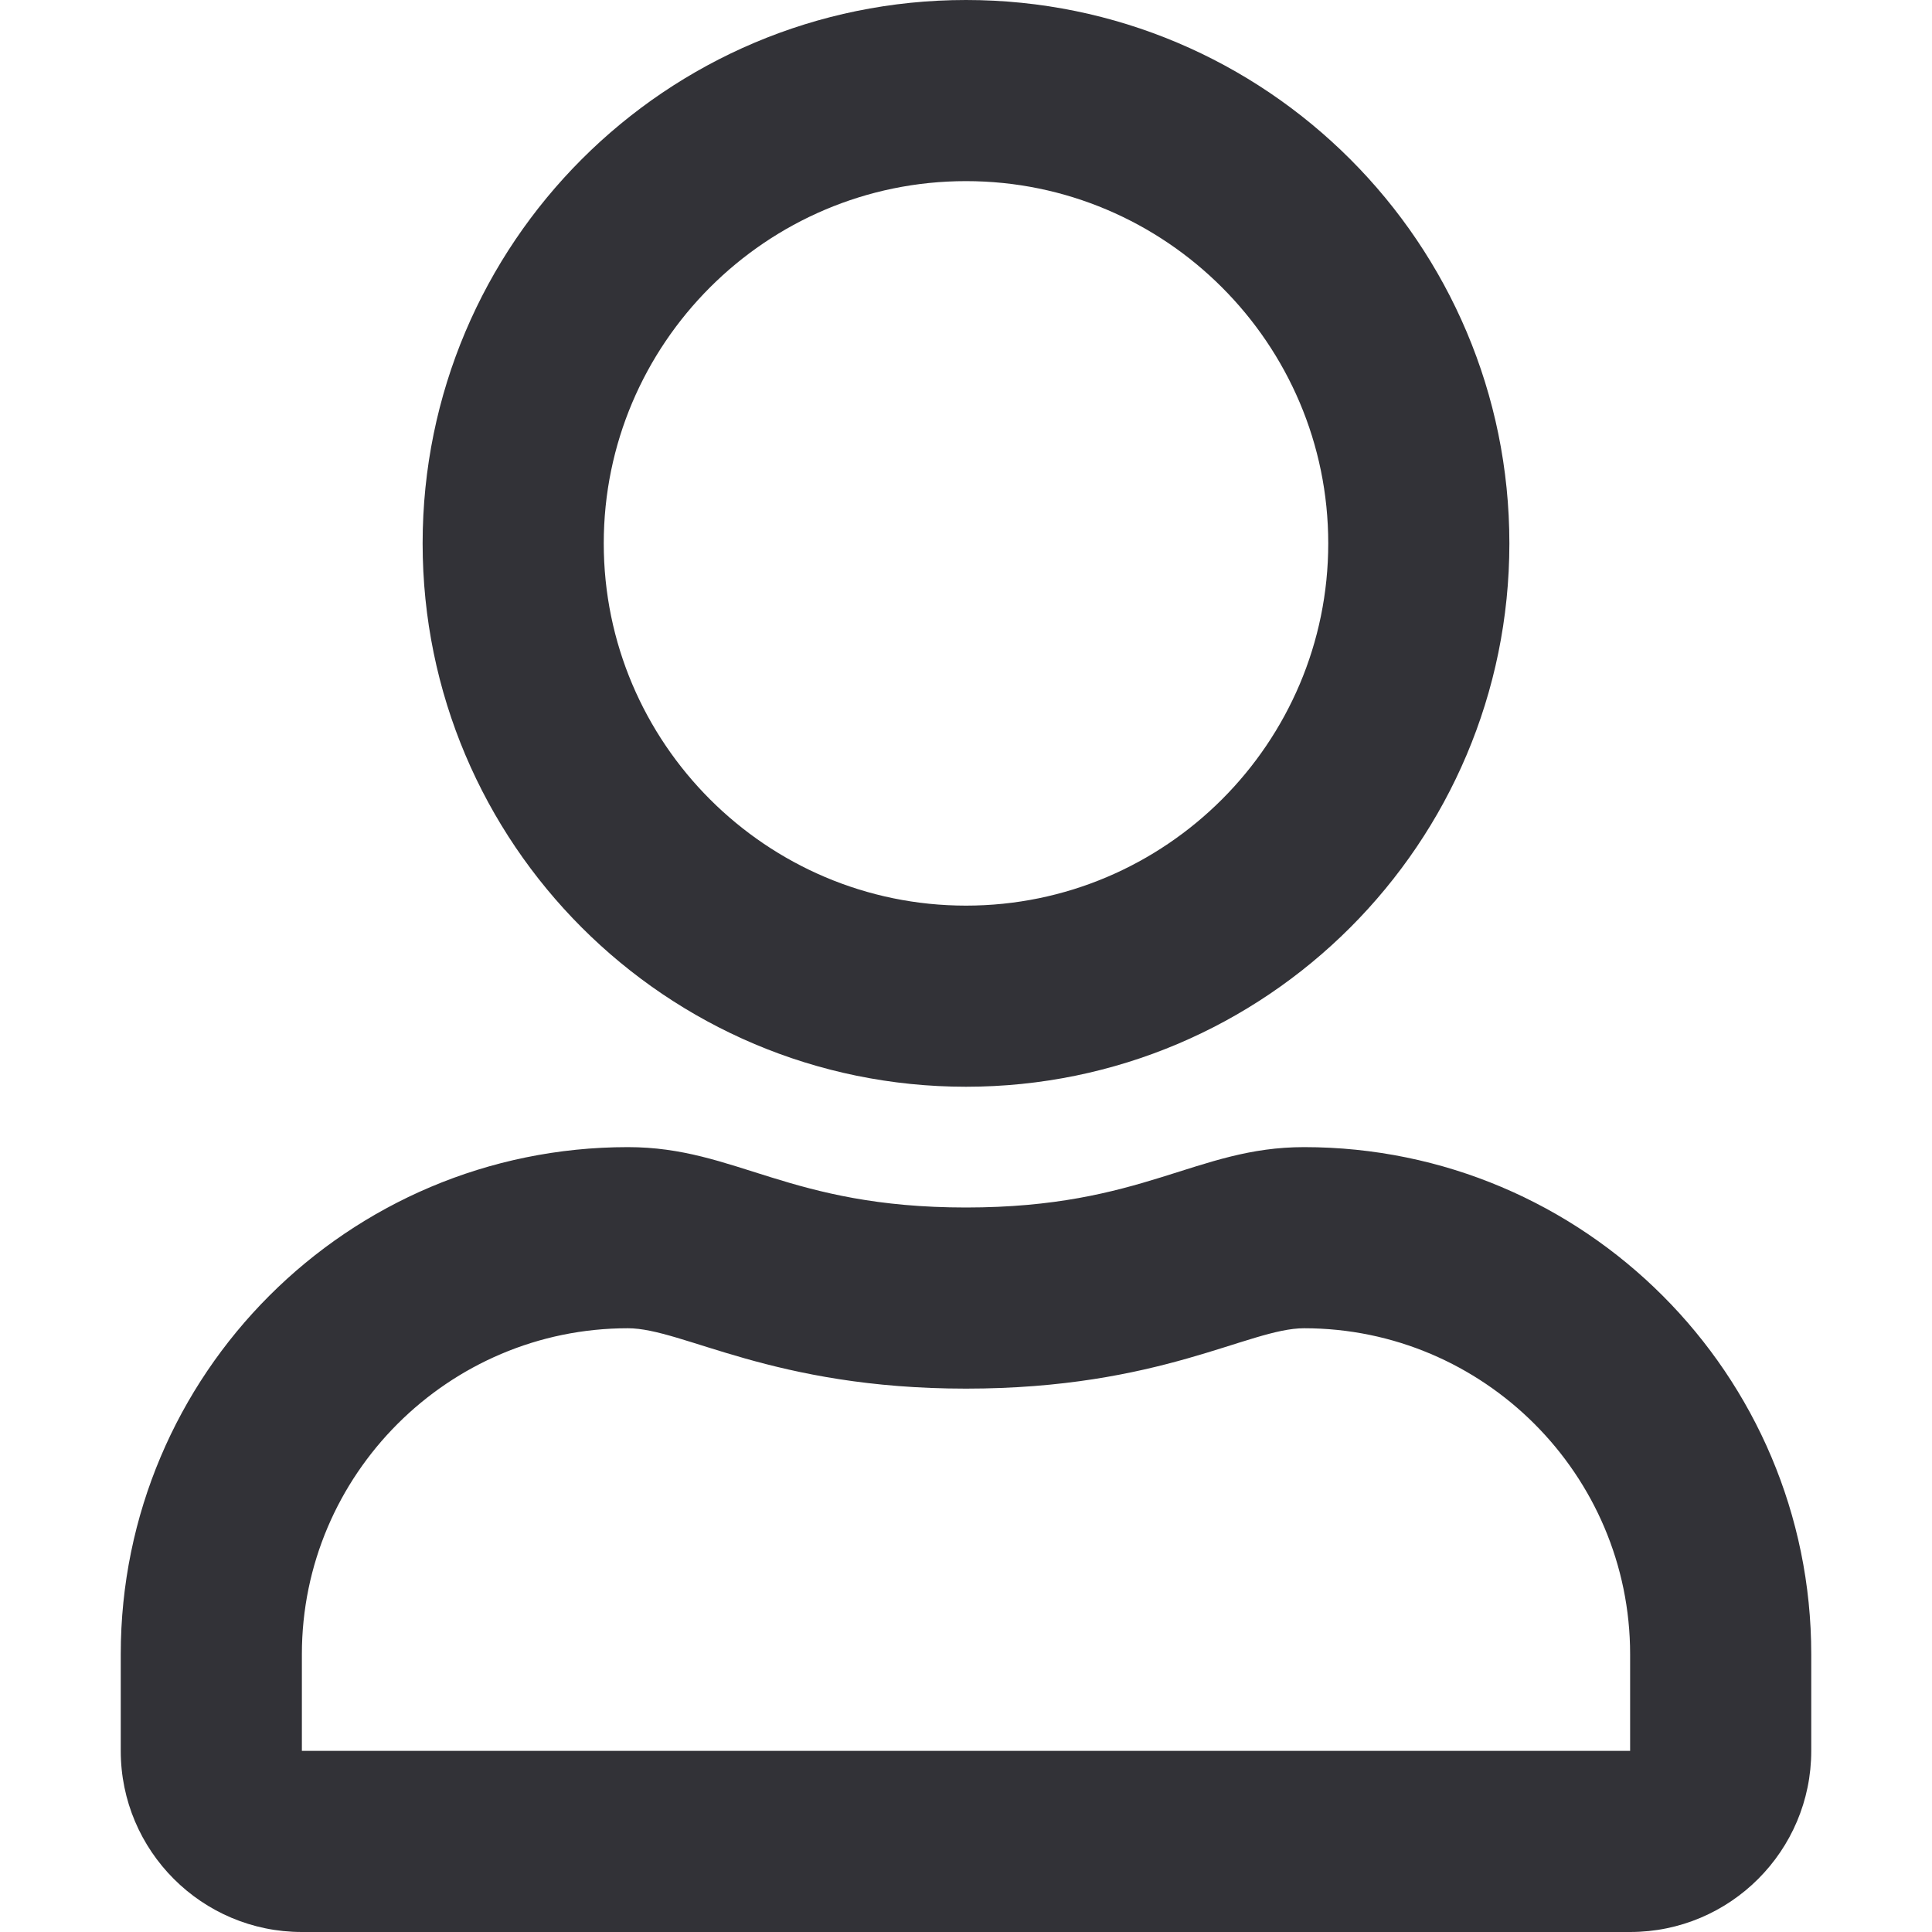
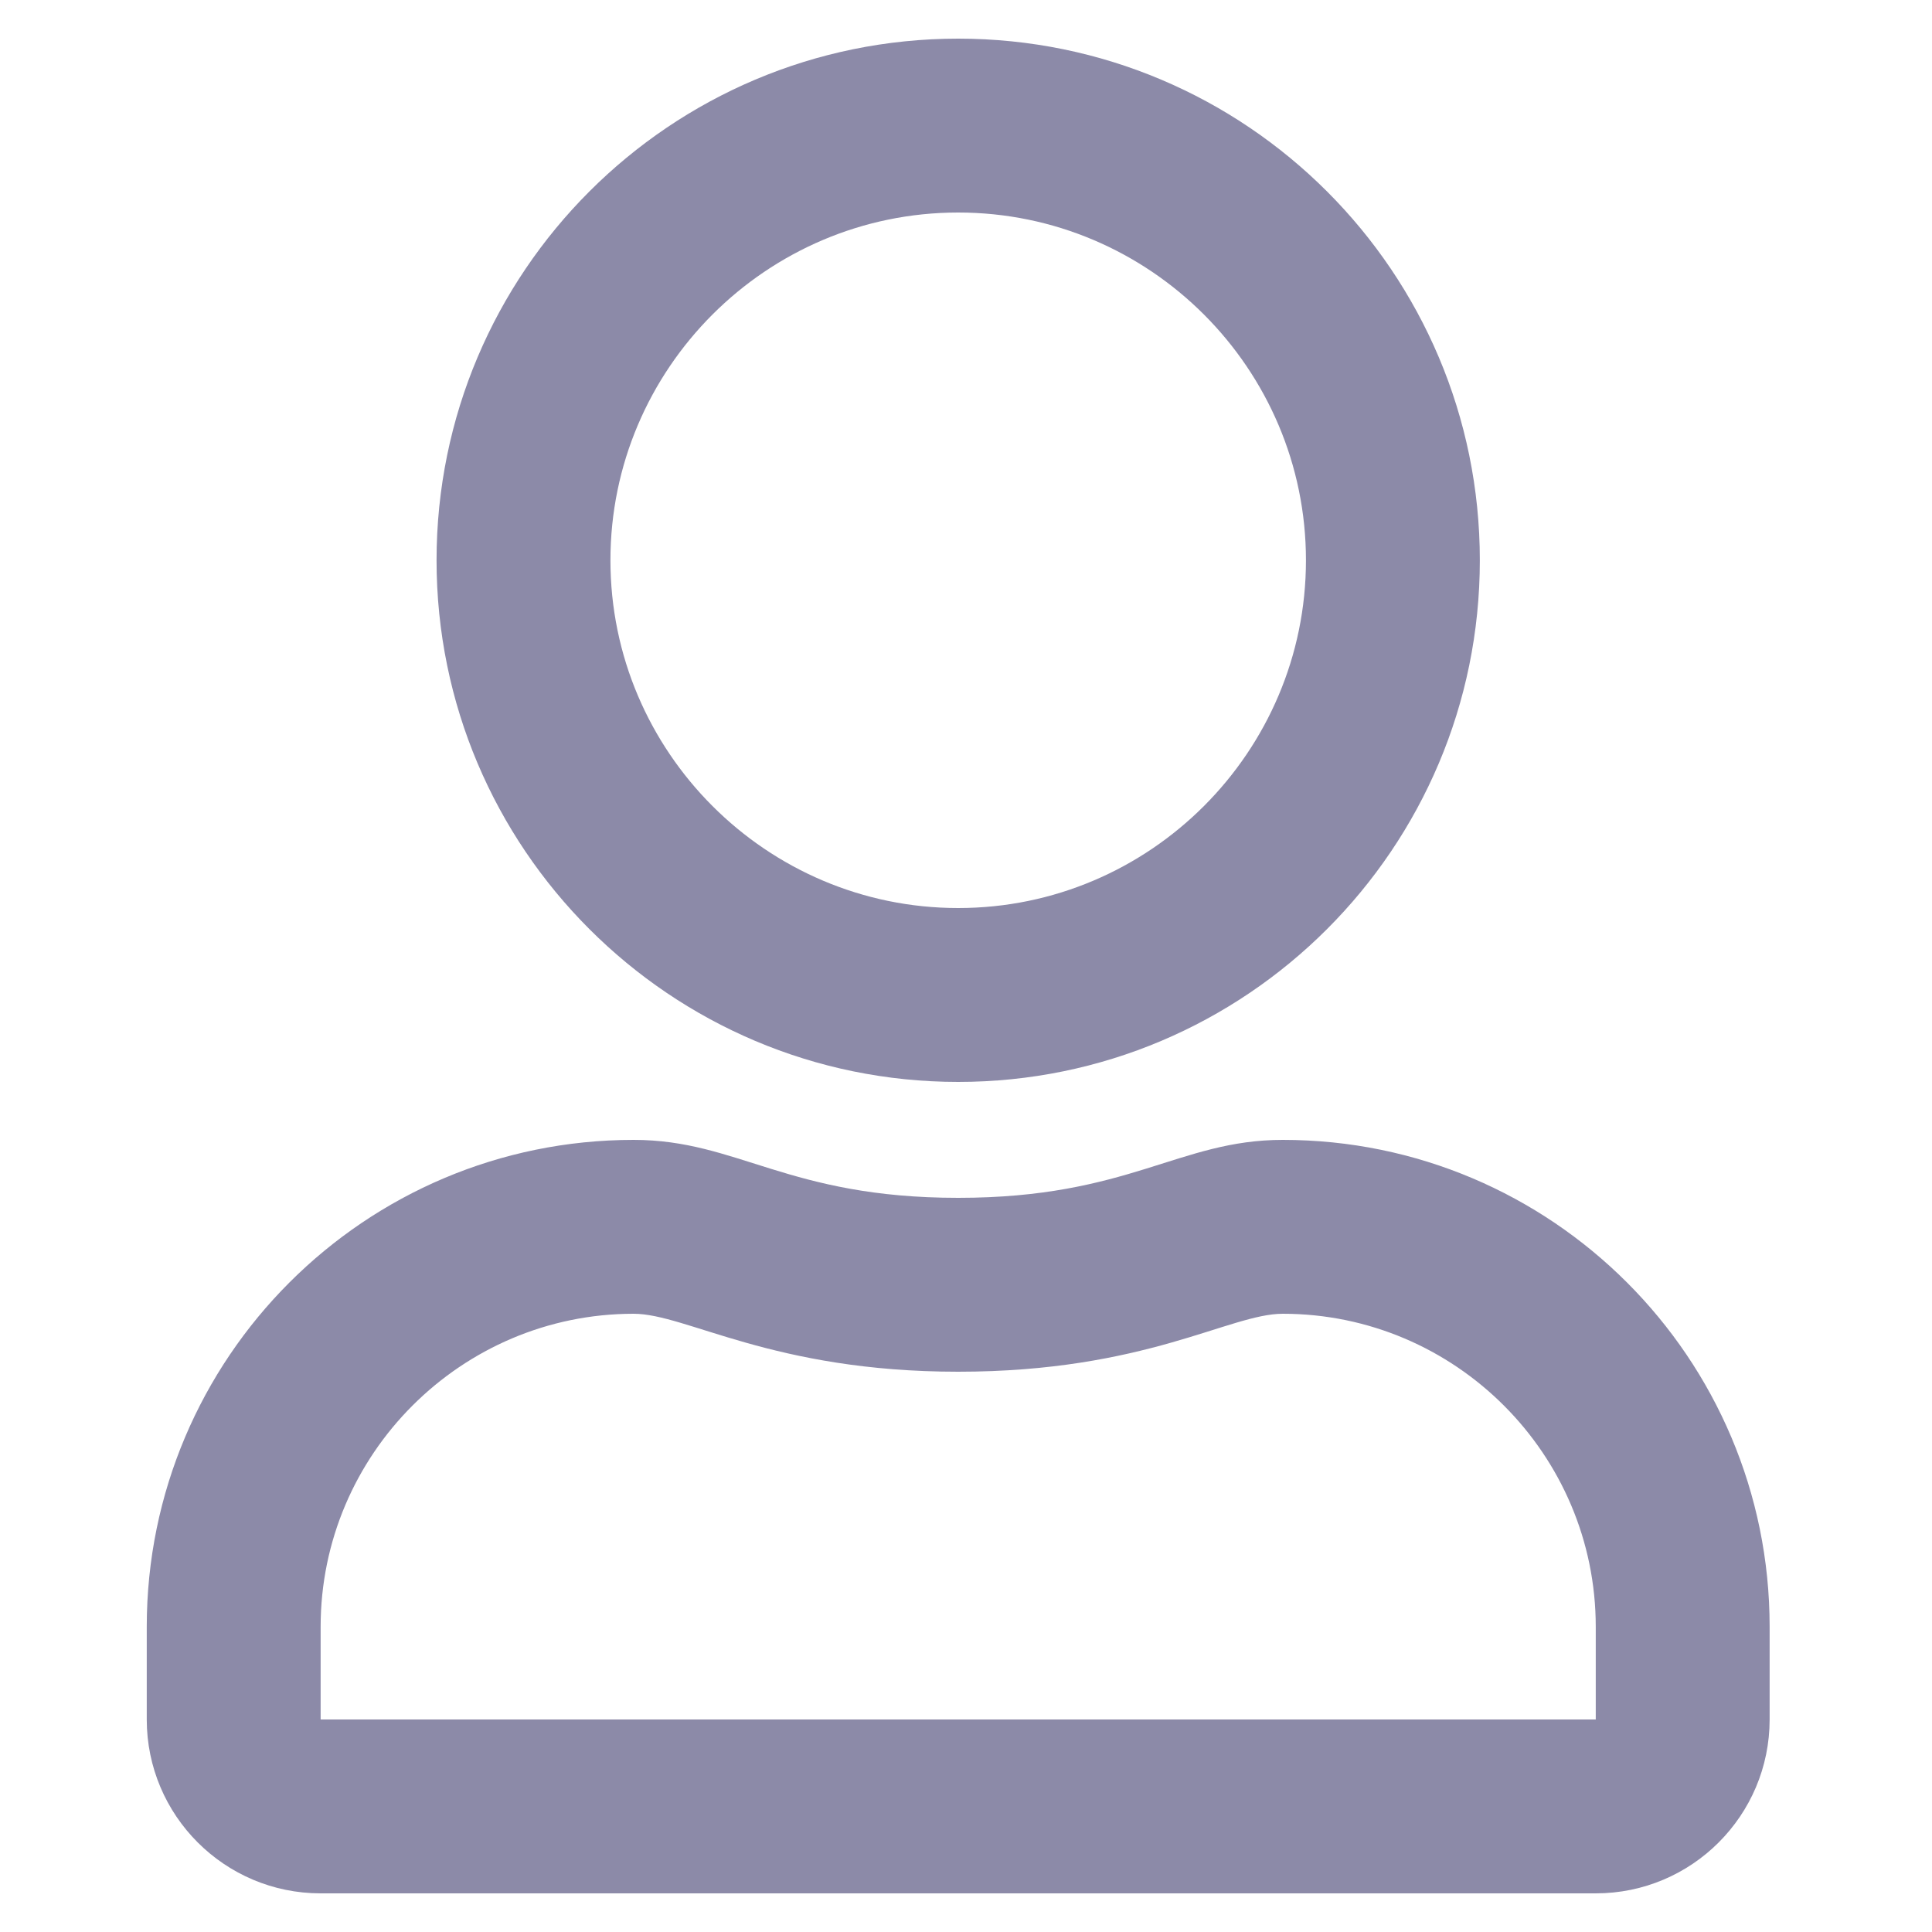
- <svg xmlns="http://www.w3.org/2000/svg" width="24" height="24" viewBox="0 0 24 24" fill="none">
-   <path d="M16.2 14.25C14.855 14.25 14.208 15 12 15C9.792 15 9.15 14.25 7.8 14.25C4.322 14.25 1.5 17.072 1.5 20.55V21.75C1.5 22.992 2.508 24 3.75 24H20.25C21.492 24 22.5 22.992 22.5 21.75V20.55C22.5 17.072 19.678 14.25 16.2 14.25ZM20.25 21.75H3.75V20.55C3.75 18.319 5.569 16.5 7.8 16.5C8.484 16.5 9.595 17.25 12 17.25C14.423 17.25 15.511 16.5 16.2 16.5C18.431 16.5 20.25 18.319 20.25 20.55V21.75ZM12 13.5C15.727 13.5 18.75 10.477 18.75 6.75C18.75 3.023 15.727 0 12 0C8.273 0 5.25 3.023 5.25 6.75C5.25 10.477 8.273 13.5 12 13.5ZM12 2.25C14.48 2.25 16.5 4.27 16.5 6.75C16.5 9.23 14.48 11.25 12 11.25C9.52 11.25 7.5 9.23 7.5 6.75C7.5 4.27 9.52 2.25 12 2.25Z" fill="#323237" />
+ <svg xmlns="http://www.w3.org/2000/svg" width="25" height="25" viewBox="0 0 25 25" fill="none">
+   <path d="M16.599 14.75C15.254 14.75 14.607 15.5 12.399 15.5C10.192 15.5 9.549 14.75 8.199 14.75C4.721 14.75 1.899 17.572 1.899 21.05V22.25C1.899 23.492 2.907 24.5 4.149 24.5H20.649C21.892 24.5 22.899 23.492 22.899 22.25V21.05C22.899 17.572 20.078 14.75 16.599 14.75ZM20.649 22.25H4.149V21.05C4.149 18.819 5.968 17 8.199 17C8.884 17 9.995 17.75 12.399 17.75C14.823 17.75 15.91 17 16.599 17C18.831 17 20.649 18.819 20.649 21.05V22.25ZM12.399 14C16.126 14 19.149 10.977 19.149 7.25C19.149 3.523 16.126 0.5 12.399 0.5C8.673 0.5 5.649 3.523 5.649 7.25C5.649 10.977 8.673 14 12.399 14ZM12.399 2.75C14.879 2.75 16.899 4.77 16.899 7.25C16.899 9.73 14.879 11.75 12.399 11.75C9.92 11.75 7.899 9.73 7.899 7.25C7.899 4.77 9.92 2.75 12.399 2.75Z" fill="#8C8AA8" />
</svg>
